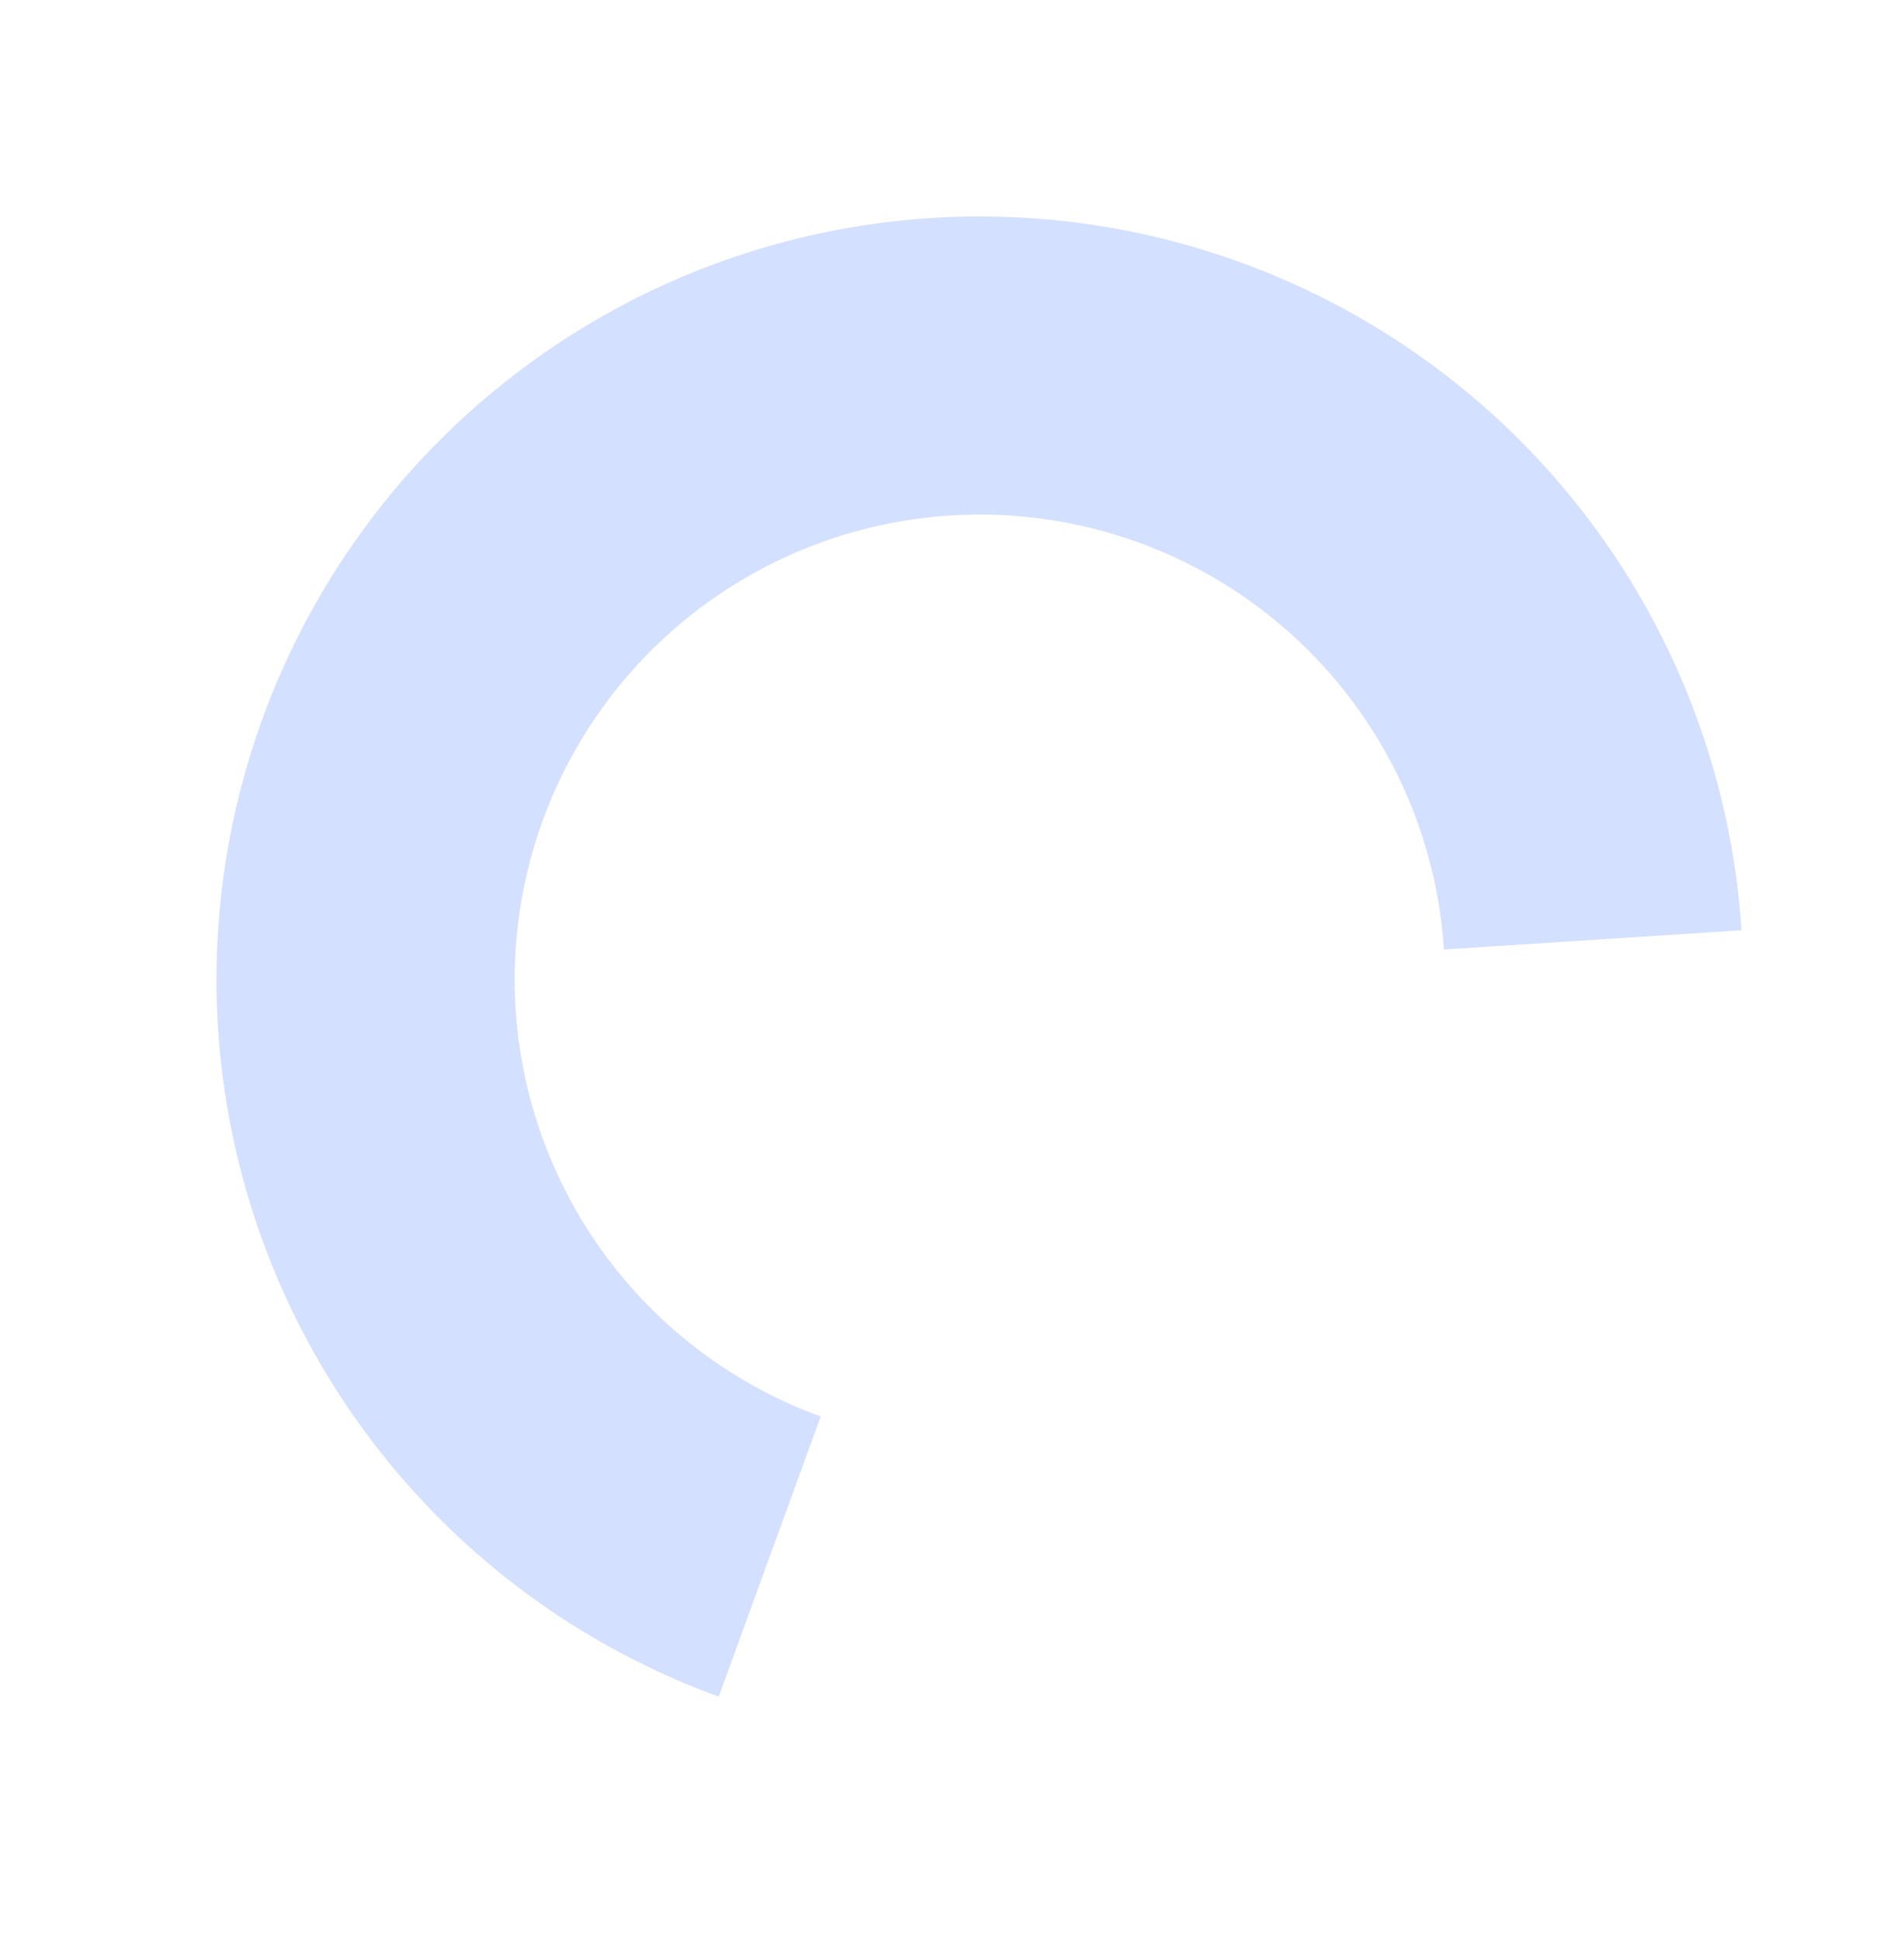
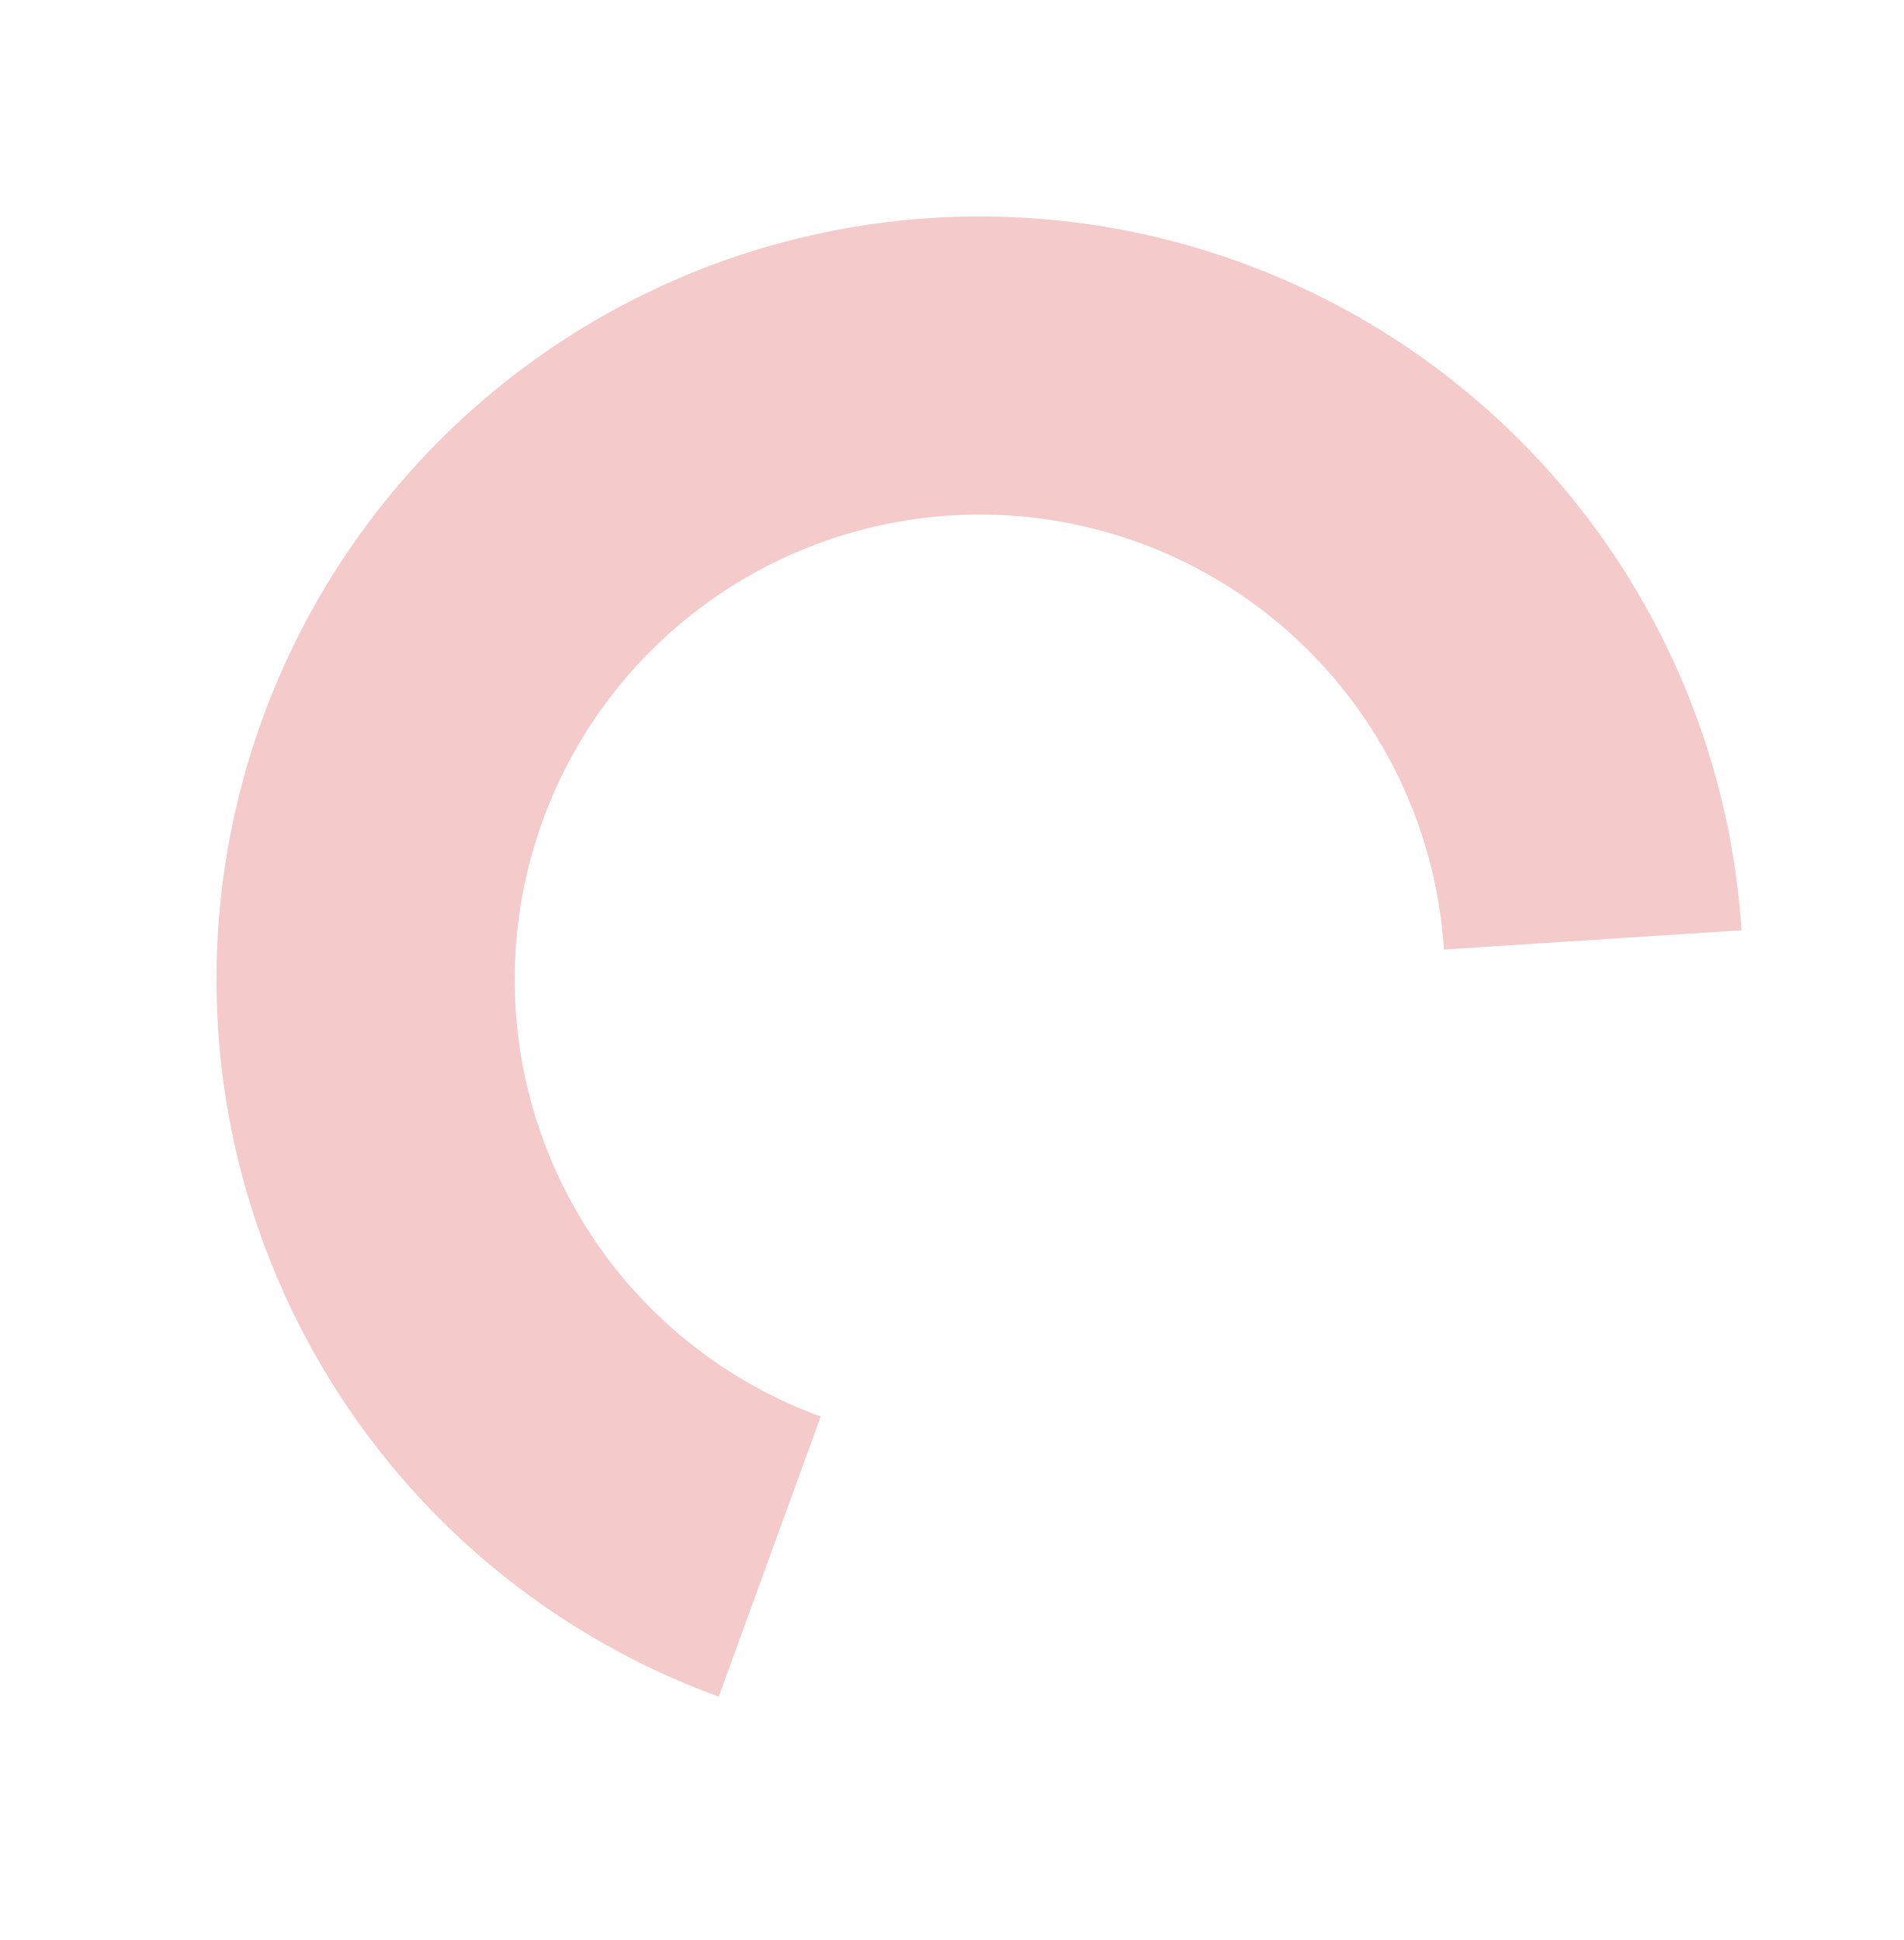
<svg xmlns="http://www.w3.org/2000/svg" width="259" height="264" viewBox="0 0 259 264" fill="none">
-   <path opacity="0.21" d="M97.782 230.882C80.198 224.482 64.67 213.449 52.84 198.951C41.01 184.452 33.317 167.026 30.575 148.515C27.833 130.005 30.144 111.097 37.263 93.792C44.383 76.486 56.046 61.426 71.02 50.203C85.993 38.98 103.721 32.013 122.329 30.036C140.937 28.059 159.734 31.147 176.731 38.973C193.728 46.8 208.295 59.074 218.891 74.497C229.487 89.921 235.719 107.921 236.927 126.594L196.445 129.214C195.709 117.835 191.911 106.867 185.455 97.468C178.998 88.07 170.122 80.591 159.764 75.822C149.407 71.053 137.953 69.171 126.615 70.376C115.276 71.58 104.473 75.826 95.349 82.665C86.225 89.503 79.118 98.68 74.78 109.225C70.442 119.77 69.034 131.292 70.704 142.571C72.375 153.851 77.063 164.469 84.271 173.304C91.48 182.139 100.942 188.861 111.657 192.761L97.782 230.882Z" fill="#316BFF" />
+   <path opacity="0.21" d="M97.782 230.882C80.198 224.482 64.67 213.449 52.84 198.951C41.01 184.452 33.317 167.026 30.575 148.515C27.833 130.005 30.144 111.097 37.264 93.792C44.383 76.486 56.046 61.426 71.02 50.203C85.993 38.98 103.721 32.013 122.329 30.036C140.937 28.059 159.734 31.147 176.731 38.973C193.728 46.8 208.295 59.074 218.891 74.497C229.487 89.921 235.719 107.921 236.927 126.594L196.445 129.214C195.709 117.835 191.911 106.867 185.455 97.468C178.998 88.07 170.122 80.591 159.764 75.822C149.407 71.053 137.953 69.171 126.615 70.376C115.276 71.58 104.473 75.826 95.349 82.665C86.225 89.503 79.118 98.68 74.78 109.225C70.442 119.77 69.034 131.292 70.704 142.571C72.375 153.851 77.063 164.469 84.271 173.304C91.48 182.139 100.942 188.861 111.657 192.761L97.782 230.882Z" fill="#CC0103" />
</svg>
